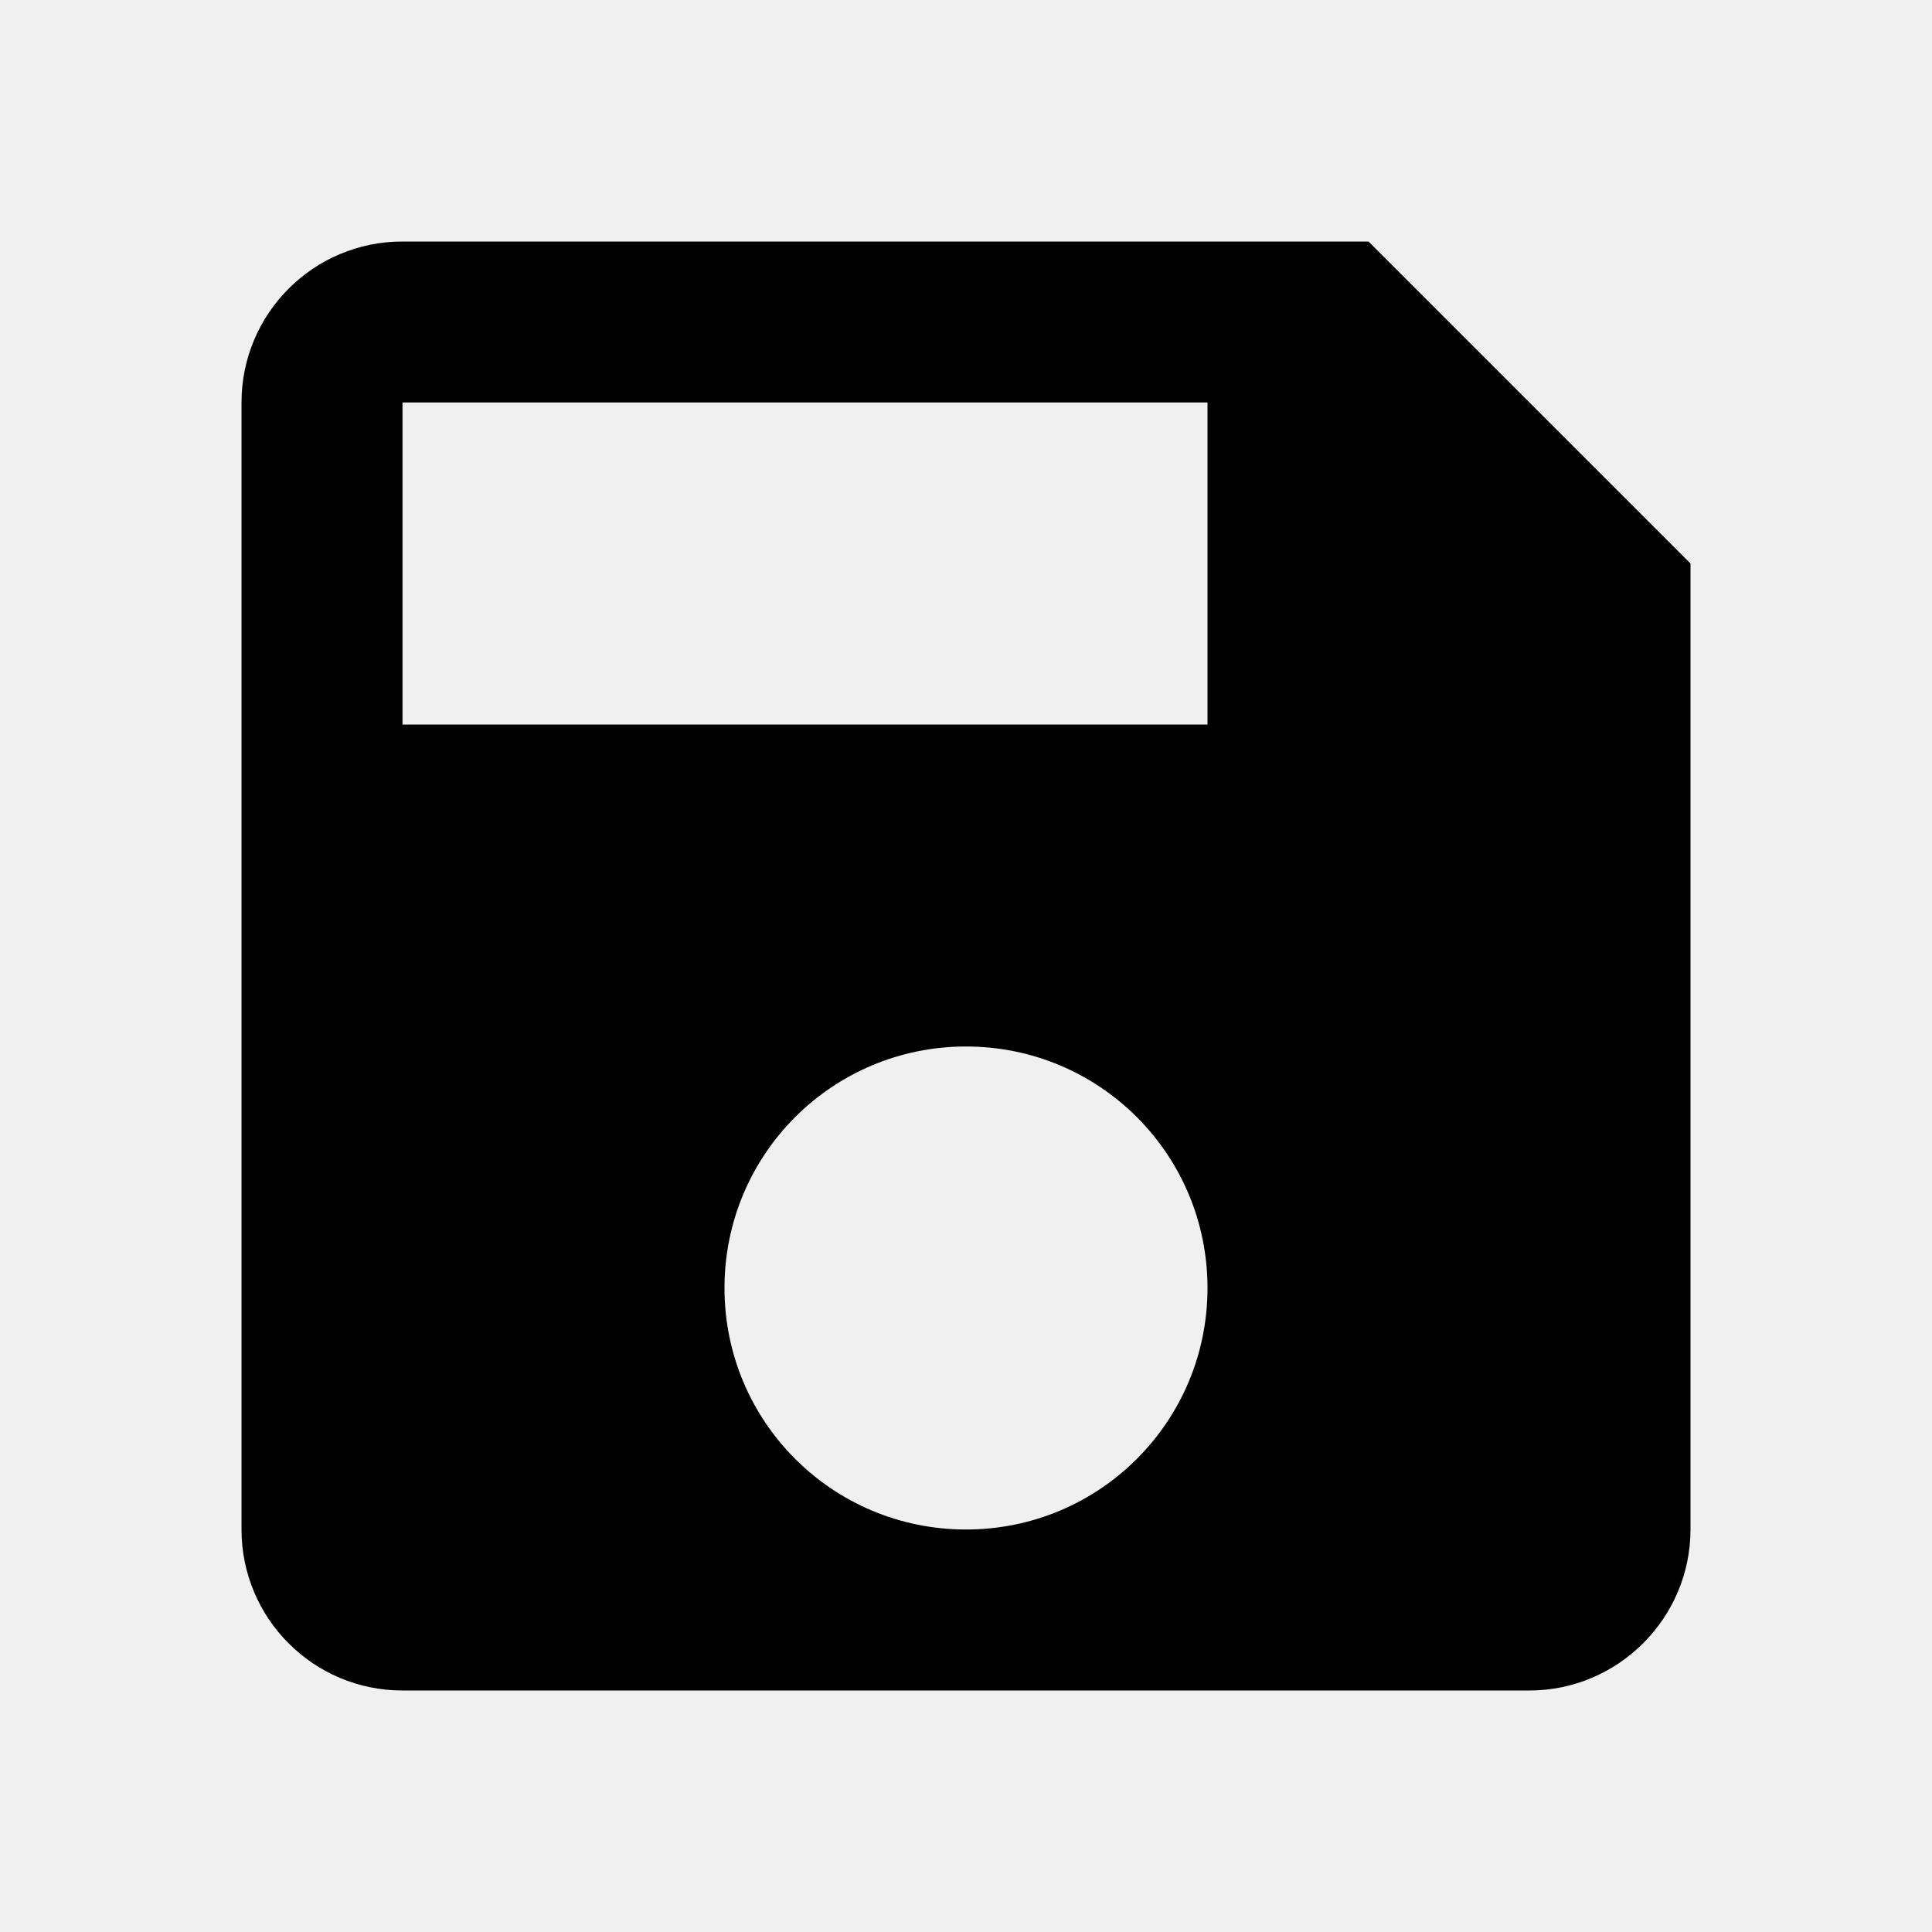
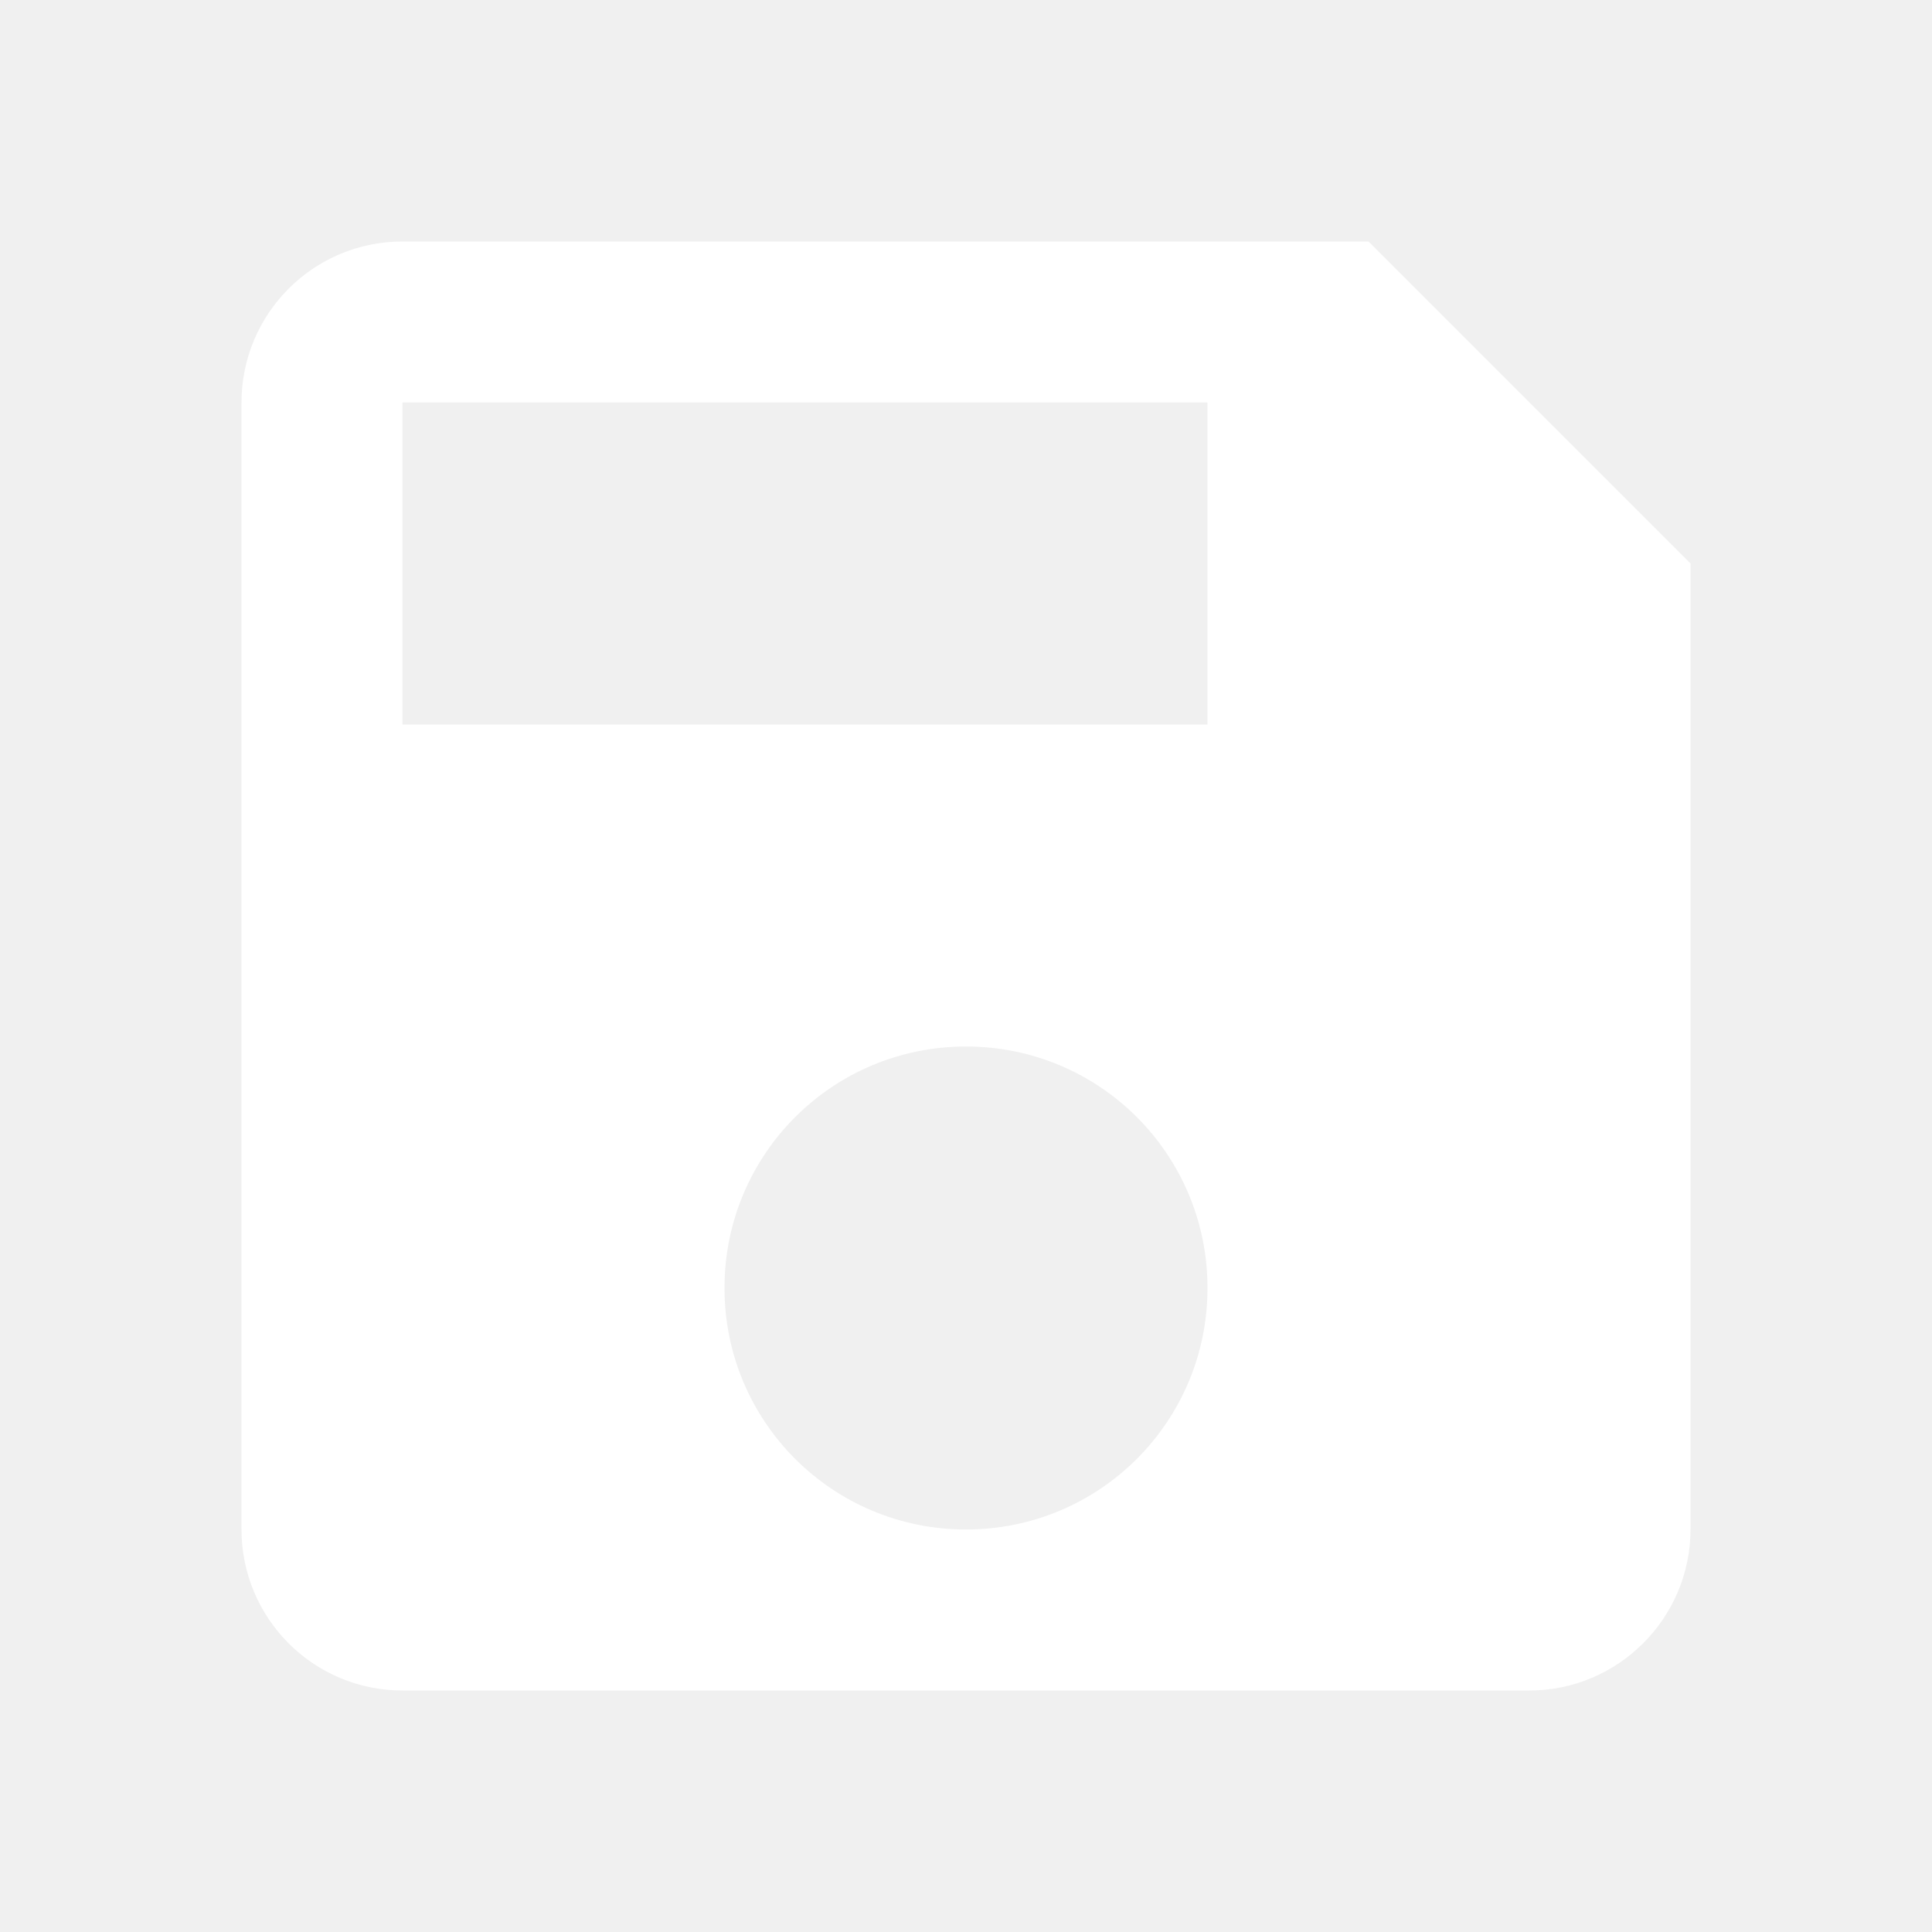
- <svg xmlns="http://www.w3.org/2000/svg" viewBox="0 0 24 24" version="1.1" width="24" height="24">
-   <style>
- 	#white:not(:target),
- 	#white:target + #delete {
- 		display: none;
- 	}
- </style>
-   <g id="white" fill="white">
-     <path d="M17 3h-12c-1.11 0-2 .9-2 2v14c0 1.1.89 2 2 2h14c1.1 0 2-.9 2-2v-12l-4-4zm-5 16c-1.66 0-3-1.34-3-3s1.34-3 3-3 3 1.34 3 3-1.34 3-3 3zm3-10h-10v-4h10v4z" />
-   </g>
-   <g id="delete">
-     <path d="M17 3h-12c-1.11 0-2 .9-2 2v14c0 1.1.89 2 2 2h14c1.1 0 2-.9 2-2v-12l-4-4zm-5 16c-1.66 0-3-1.34-3-3s1.34-3 3-3 3 1.34 3 3-1.34 3-3 3zm3-10h-10v-4h10v4z" />
-   </g>
+ <svg xmlns="http://www.w3.org/2000/svg" viewBox="0 0 24 24" width="24" height="24">
+   <path d="M17 3h-12c-1.11 0-2 .9-2 2v14c0 1.1.89 2 2 2h14c1.1 0 2-.9 2-2v-12l-4-4zm-5 16c-1.66 0-3-1.34-3-3s1.34-3 3-3 3 1.34 3 3-1.34 3-3 3zm3-10h-10v-4h10v4z" fill="#fff" />
</svg>
